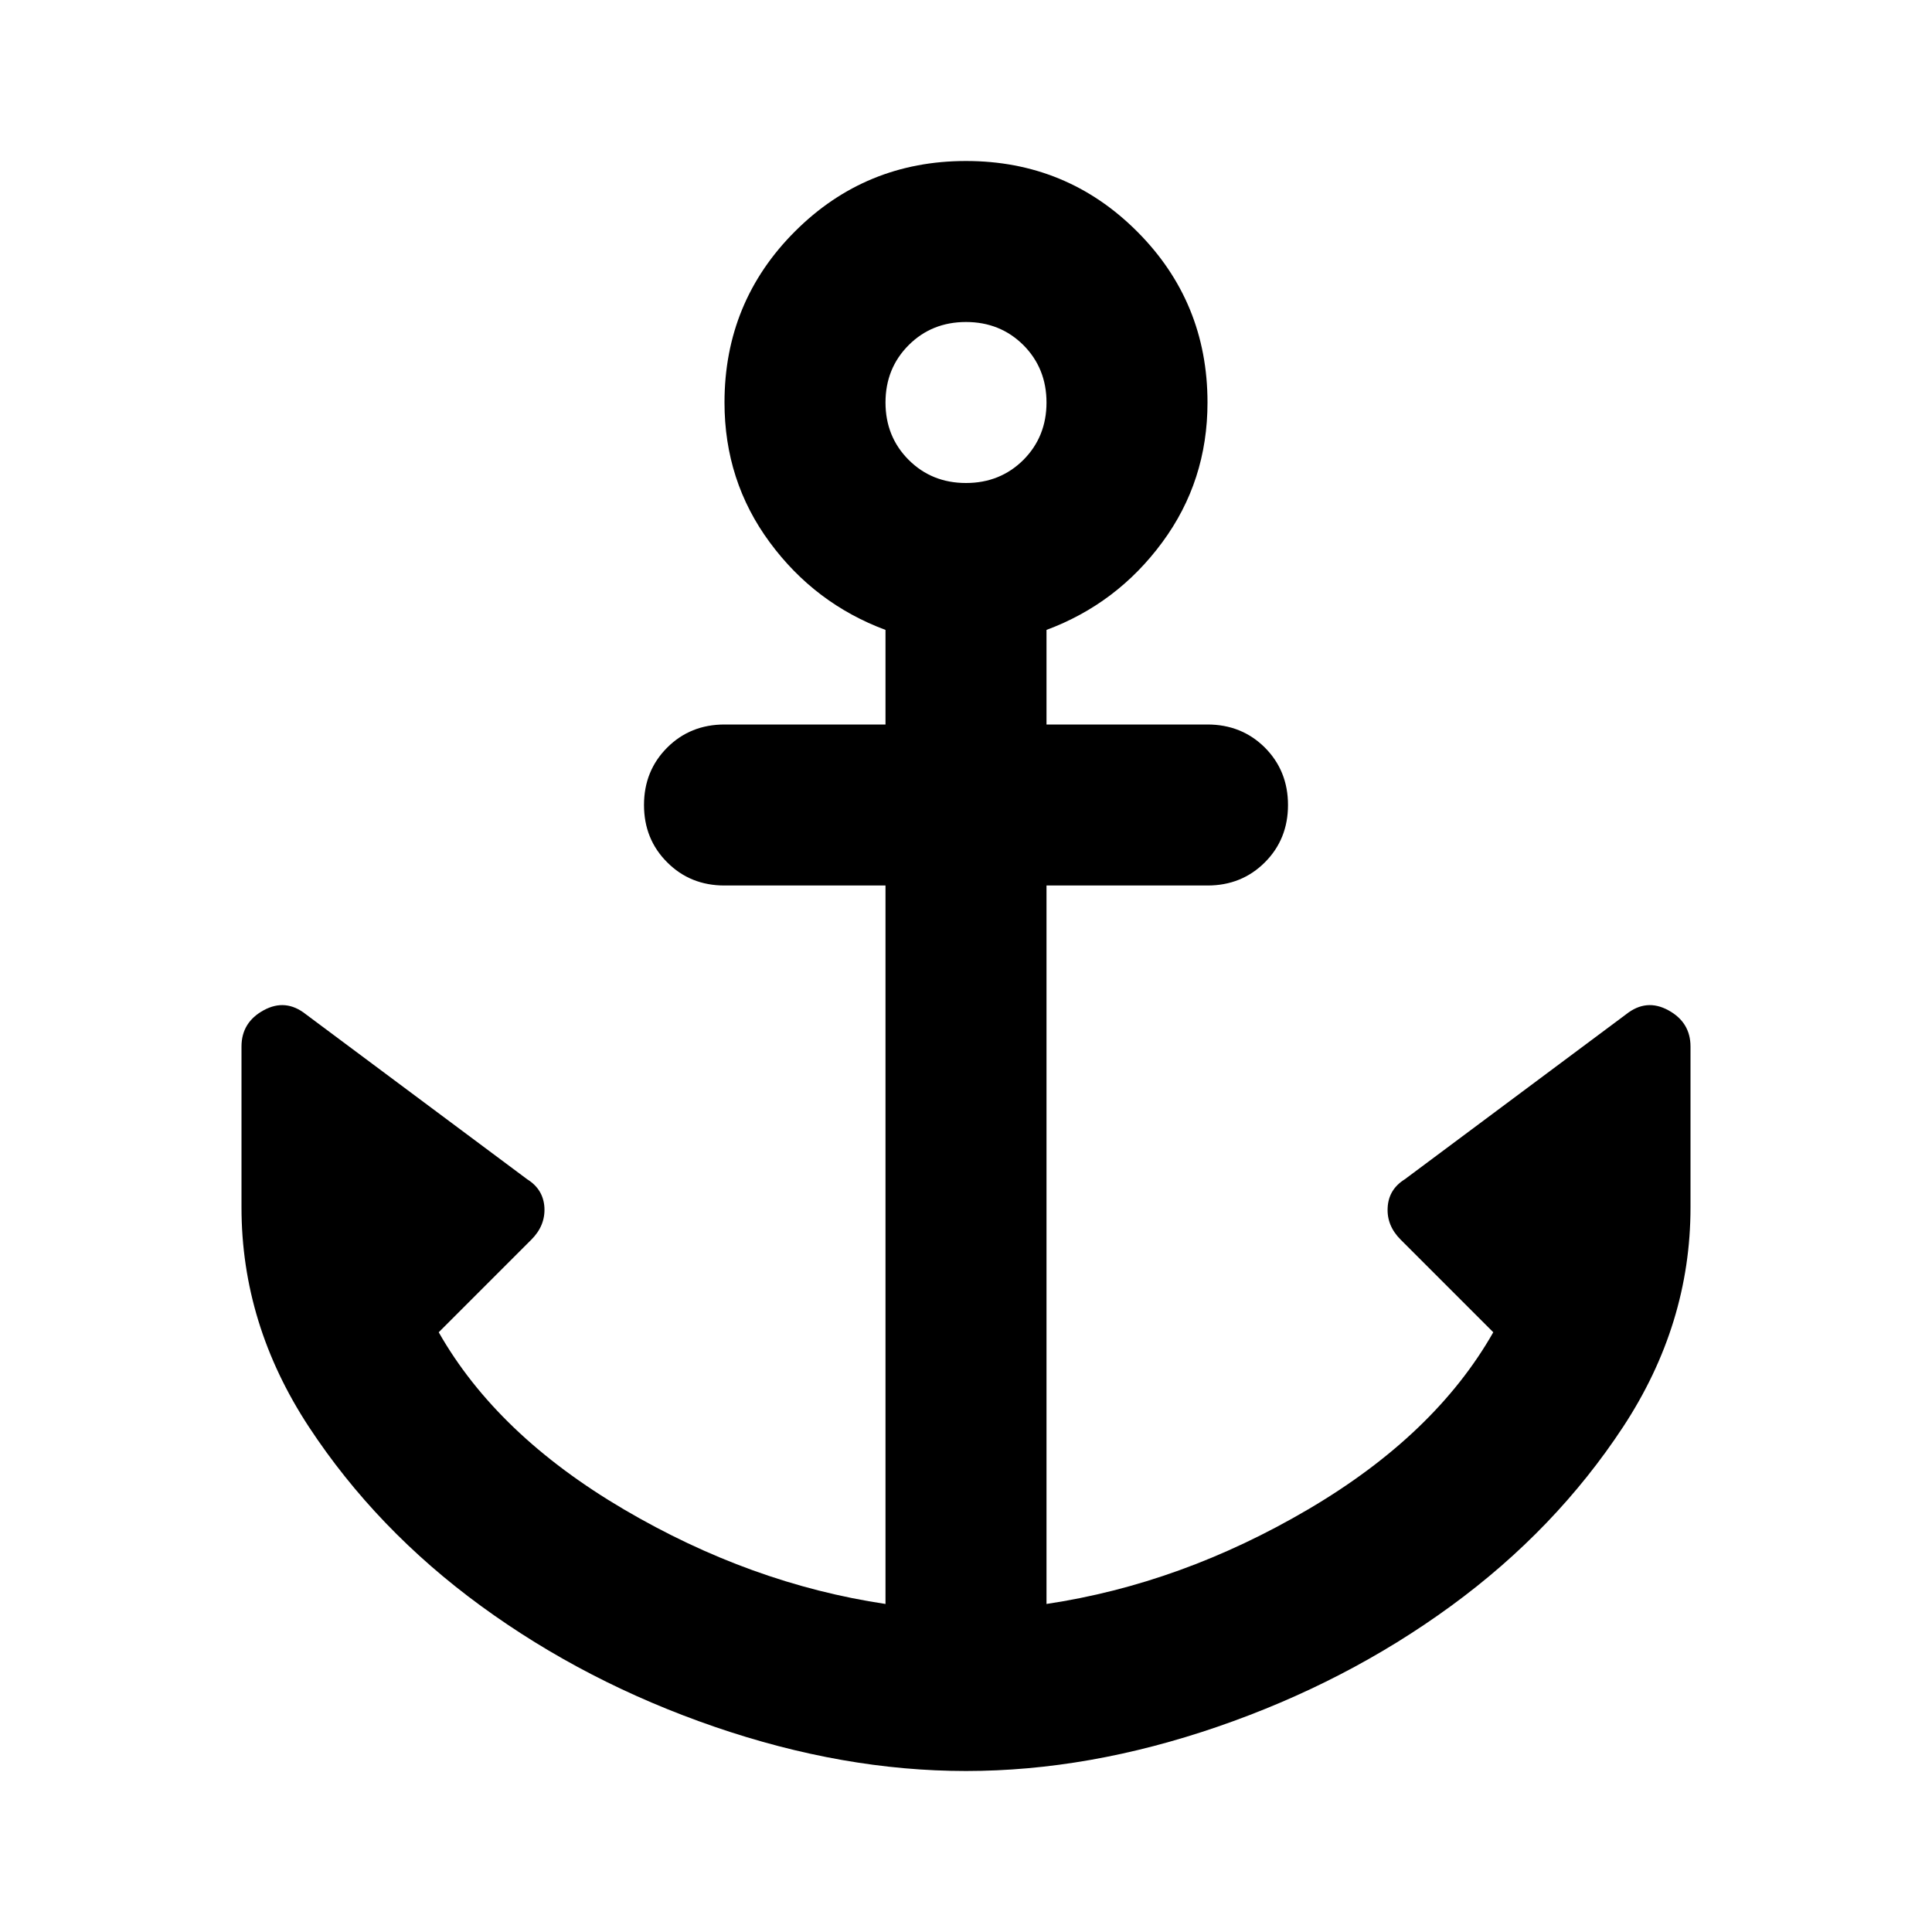
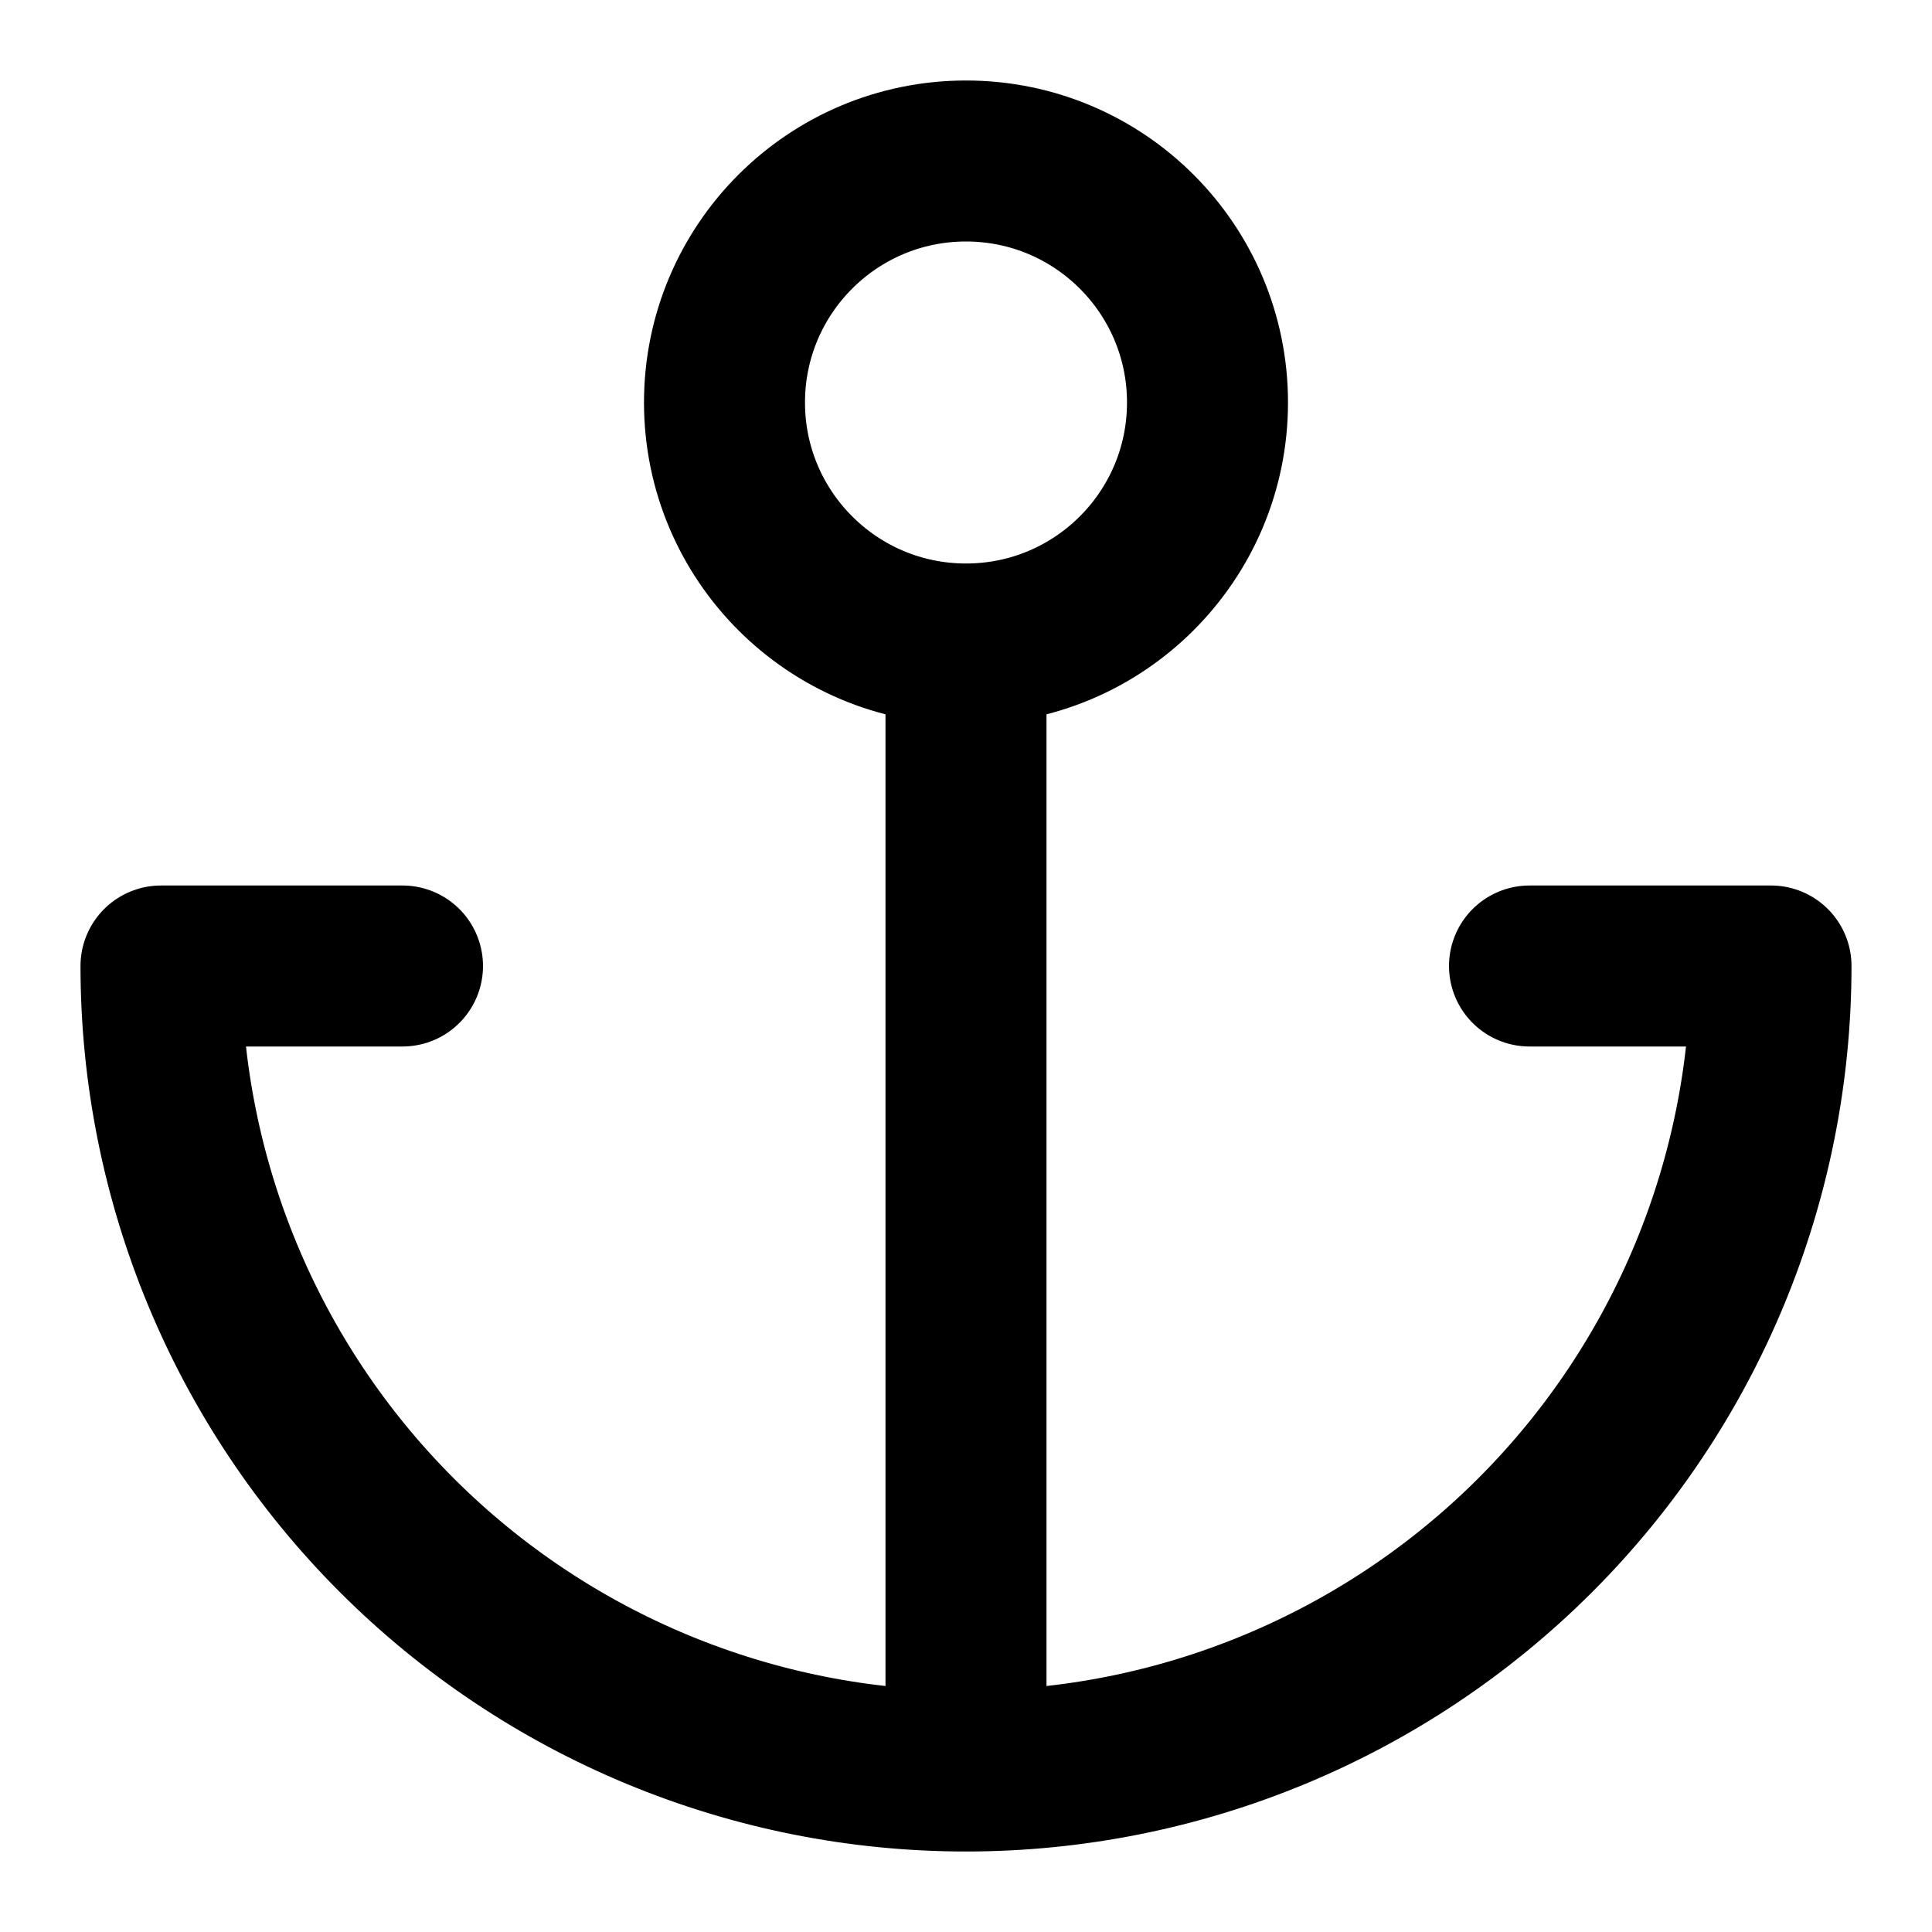
- <svg xmlns="http://www.w3.org/2000/svg" width="24" height="24" viewBox="0 0 24 24" fill="currentColor">
-   <g clip-path="url(#clip0_1113_7029)">
-     <path d="M12 22C10.983 22 9.942 21.817 8.875 21.45C7.808 21.083 6.842 20.583 5.975 19.95C5.108 19.317 4.396 18.575 3.837 17.725C3.279 16.875 3 15.967 3 15V13C3 12.8 3.092 12.65 3.275 12.55C3.458 12.45 3.633 12.467 3.8 12.6L6.55 14.65C6.683 14.733 6.754 14.85 6.763 15C6.771 15.15 6.717 15.283 6.6 15.4L5.45 16.55C5.933 17.4 6.7 18.133 7.75 18.75C8.8 19.367 9.883 19.758 11 19.925V11H9C8.717 11 8.479 10.904 8.288 10.712C8.096 10.521 8 10.283 8 10C8 9.717 8.096 9.479 8.288 9.287C8.479 9.096 8.717 9 9 9H11V7.825C10.417 7.608 9.937 7.246 9.562 6.737C9.187 6.229 9 5.65 9 5C9 4.167 9.292 3.458 9.875 2.875C10.458 2.292 11.167 2 12 2C12.833 2 13.542 2.292 14.125 2.875C14.708 3.458 15 4.167 15 5C15 5.65 14.813 6.229 14.438 6.737C14.063 7.246 13.583 7.608 13 7.825V9H15C15.283 9 15.521 9.096 15.713 9.287C15.904 9.479 16 9.717 16 10C16 10.283 15.904 10.521 15.713 10.712C15.521 10.904 15.283 11 15 11H13V19.925C14.117 19.758 15.2 19.367 16.25 18.75C17.3 18.133 18.067 17.4 18.55 16.55L17.4 15.4C17.283 15.283 17.229 15.15 17.238 15C17.246 14.85 17.317 14.733 17.45 14.65L20.2 12.6C20.367 12.467 20.542 12.45 20.725 12.55C20.908 12.65 21 12.8 21 13V15C21 15.967 20.721 16.875 20.163 17.725C19.604 18.575 18.892 19.317 18.025 19.95C17.158 20.583 16.192 21.083 15.125 21.45C14.058 21.817 13.017 22 12 22ZM12 6C12.283 6 12.521 5.904 12.713 5.713C12.904 5.521 13 5.283 13 5C13 4.717 12.904 4.479 12.713 4.287C12.521 4.096 12.283 4 12 4C11.717 4 11.479 4.096 11.288 4.287C11.096 4.479 11 4.717 11 5C11 5.283 11.096 5.521 11.288 5.713C11.479 5.904 11.717 6 12 6Z" />
-   </g>
-   <defs>
-     <clipPath id="clip0_1113_7029">
-       <rect width="24" height="24" />
-     </clipPath>
-   </defs>
+ <svg xmlns="http://www.w3.org/2000/svg" width="24" height="24" viewBox="0 0 24 24" fill="none" stroke="currentColor">
+   <path d="M12 8C13.657 8 15 6.657 15 5C15 3.343 13.657 2 12 2C10.343 2 9 3.343 9 5C9 6.657 10.343 8 12 8ZM12 8V22M12 22C9.348 22 6.804 20.946 4.929 19.071C3.054 17.196 2 14.652 2 12H5M12 22C14.652 22 17.196 20.946 19.071 19.071C20.946 17.196 22 14.652 22 12H19" stroke-width="2" stroke-linecap="round" stroke-linejoin="round" />
</svg>
